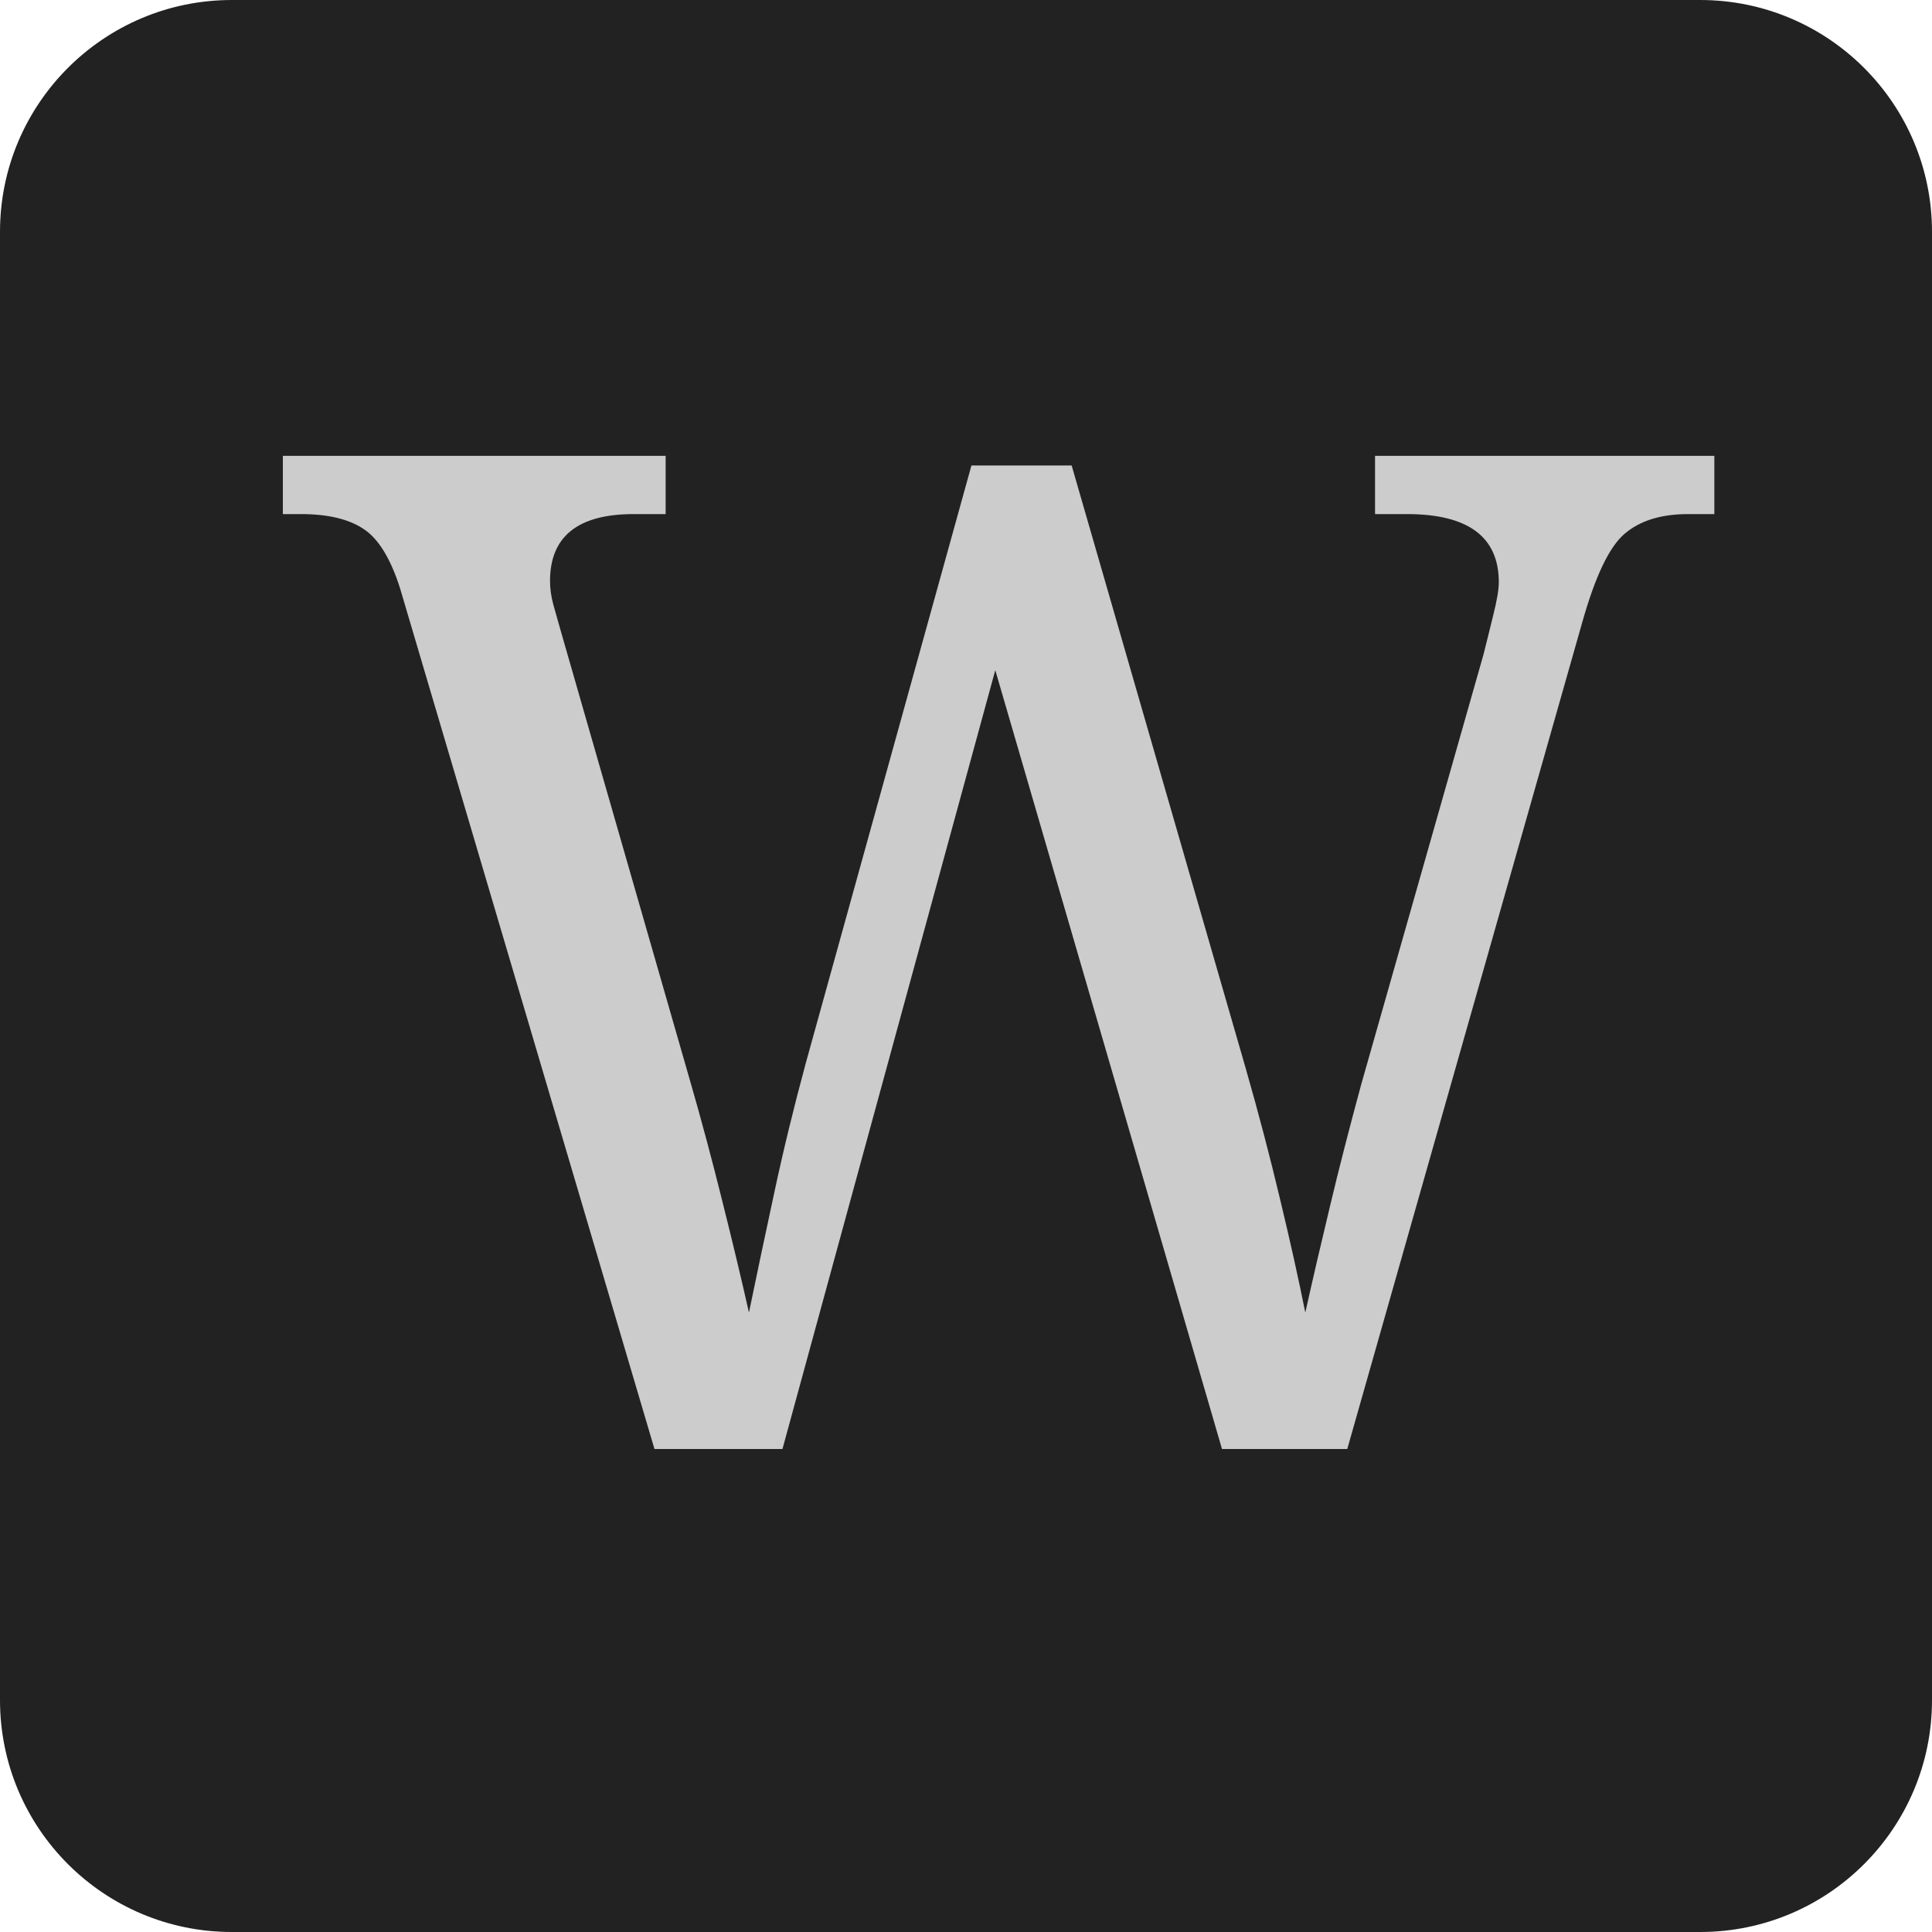
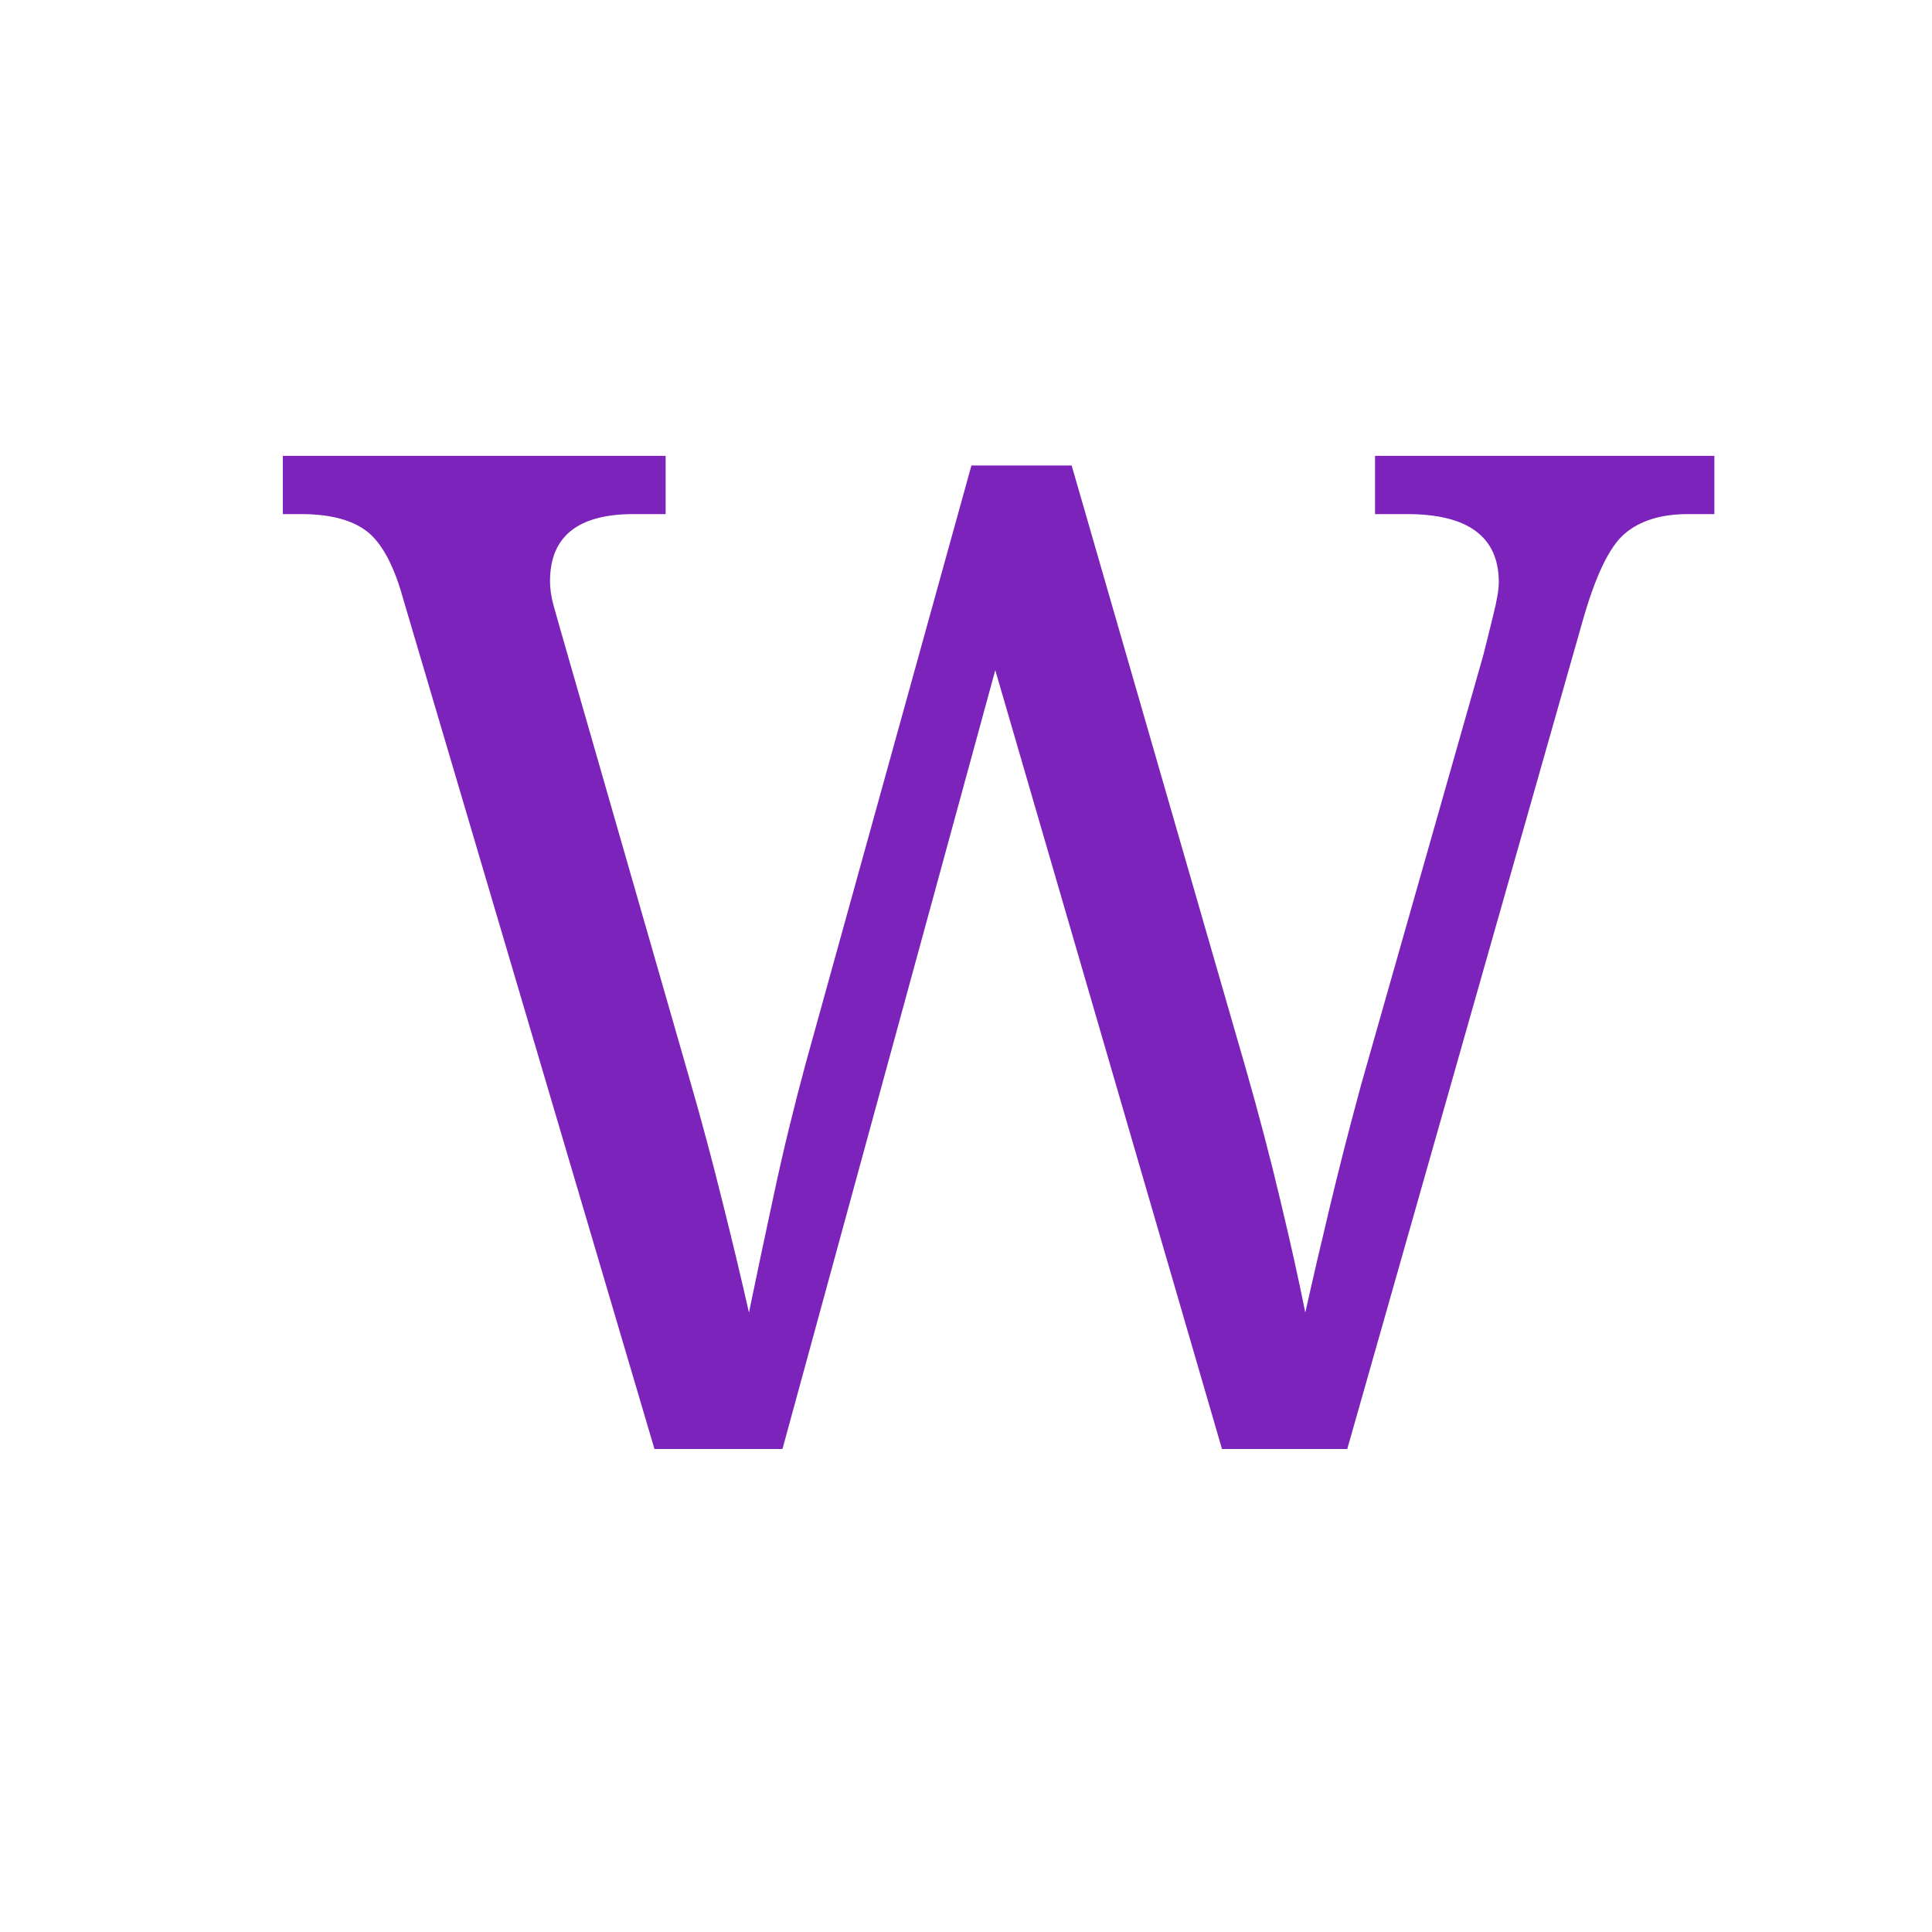
<svg xmlns="http://www.w3.org/2000/svg" width="100" height="100" viewBox="0 0 100 100">
  <style>
-     /* Using Google Fonts CDN for DM Serif Display */
    @font-face {
      font-family: 'DM Serif Display';
      src: url('https://fonts.gstatic.com/s/dmserifdisplay/v13/-nF6OG414u0gLgBvIEjRpMqB6mM.woff2') format('woff2');
    }
    .fancy {
      font-family: 'DM Serif Display', serif;
-       fill: #cccccc;
+       fill: #7c23bb; /* Purple from sample */
      font-size: 72px;
      letter-spacing: 2px;
    }
  </style>
-   <rect width="100" height="100" rx="12" fill="#222" />
  <text x="14" y="75" class="fancy">W</text>
</svg>
